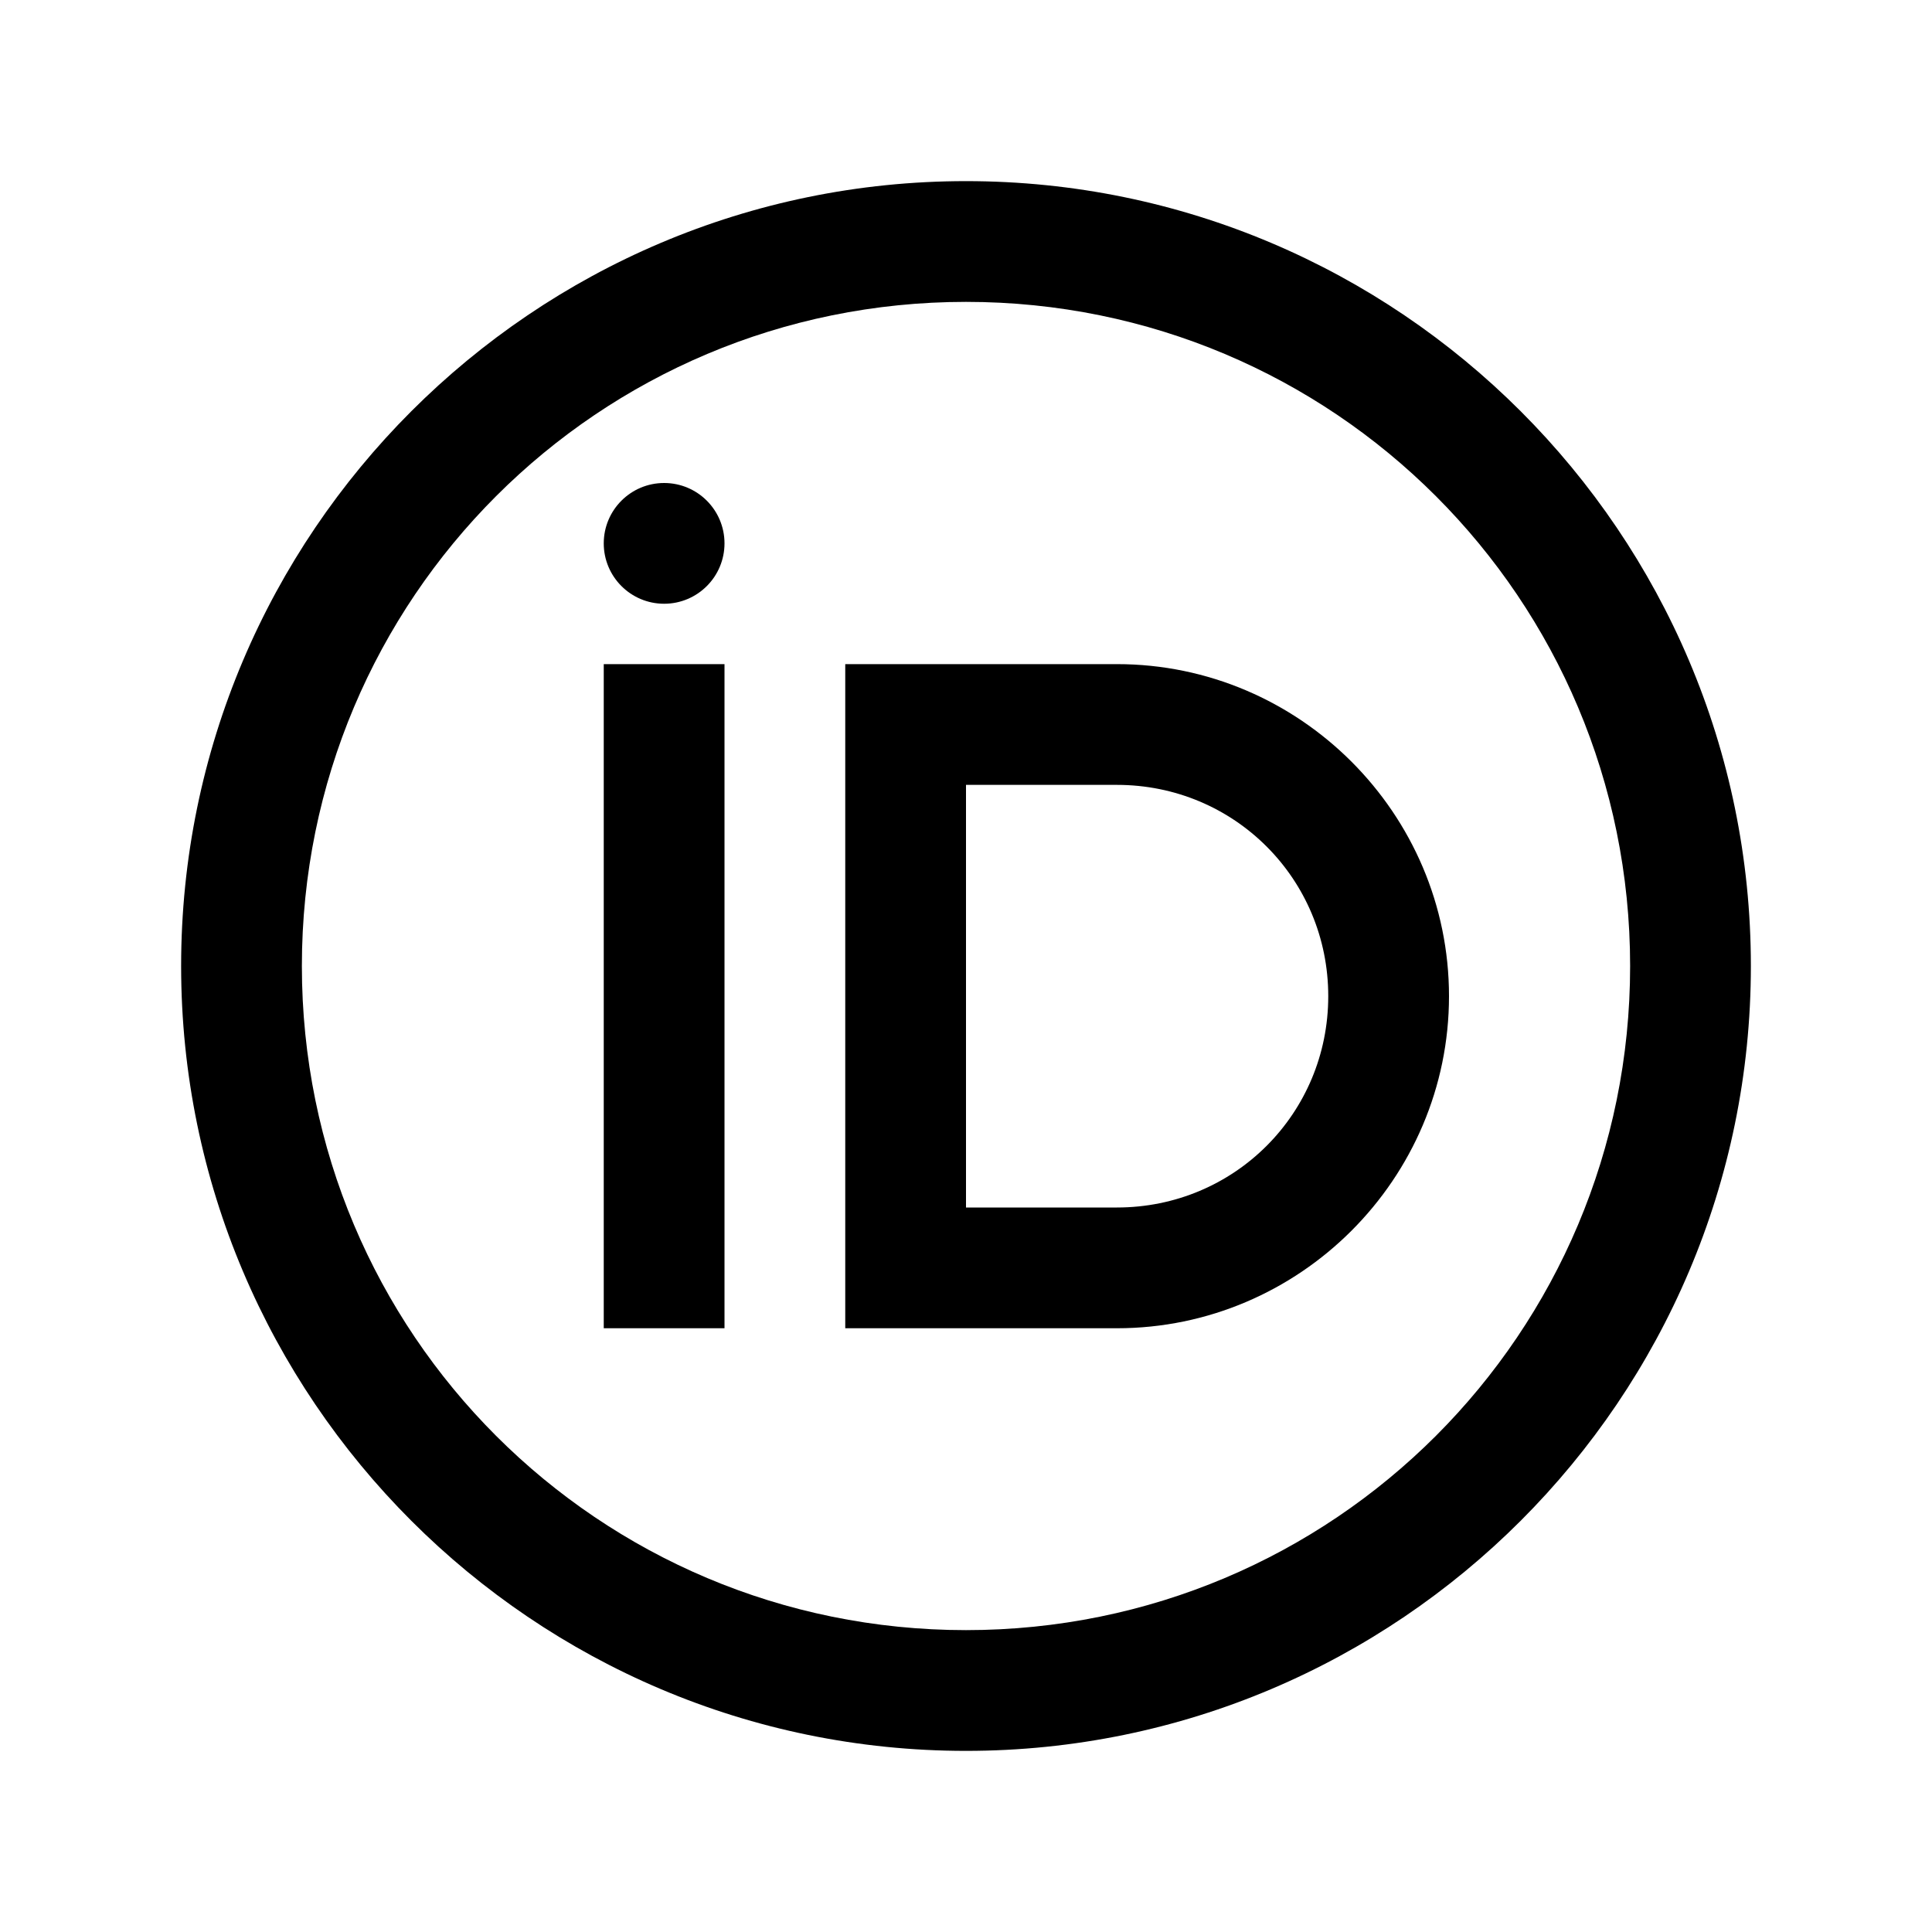
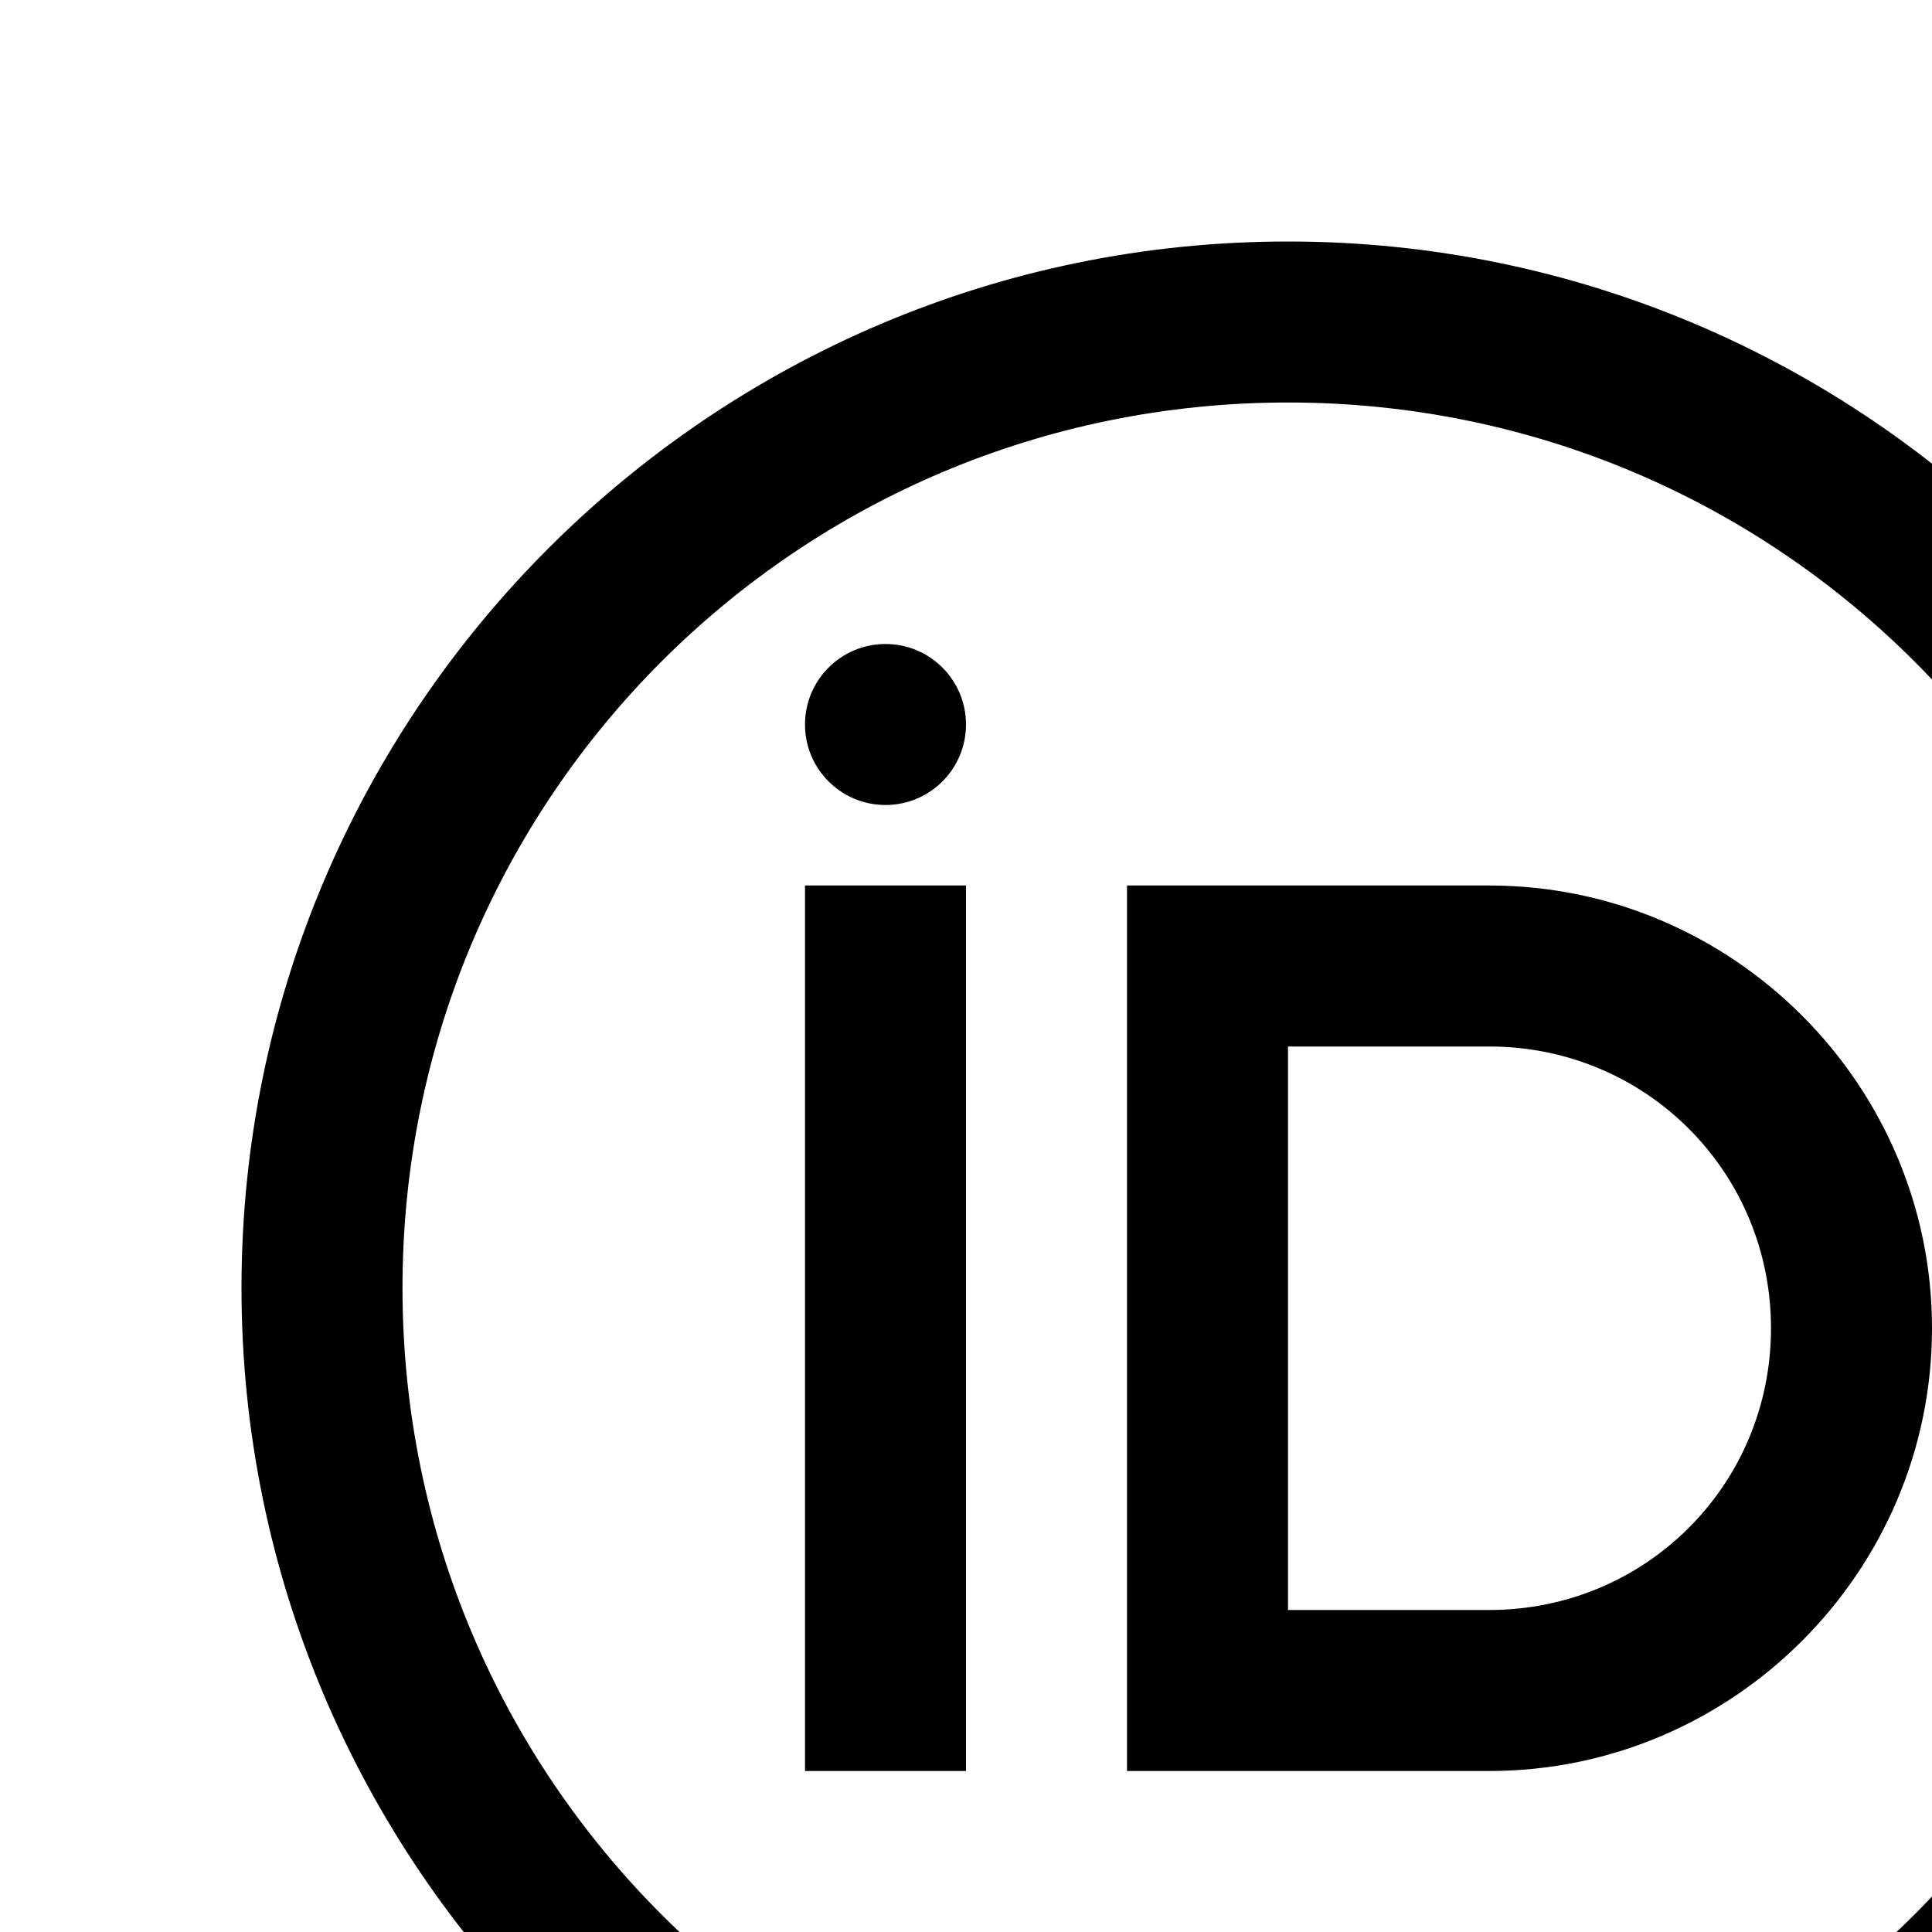
- <svg xmlns="http://www.w3.org/2000/svg" fill="#000000" viewBox="0 0 32 32" width="18" height="18">
+ <svg xmlns="http://www.w3.org/2000/svg" viewBox="0 0 24 24" width="18" height="18" fill="currentColor">
  <path d="M 16 3 C 8.832 3 3 8.832 3 16 C 3 23.168 8.832 29 16 29 C 23.168 29 29 23.168 29 16 C 29 8.832 23.168 3 16 3 z M 16 5 C 22.087 5 27 9.913 27 16 C 27 22.087 22.087 27 16 27 C 9.913 27 5 22.087 5 16 C 5 9.913 9.913 5 16 5 z M 11 8 A 1 1 0 0 0 11 10 A 1 1 0 0 0 11 8 z M 10 11 L 10 22 L 12 22 L 12 11 L 10 11 z M 14 11 L 14 12 L 14 22 L 18.5 22 C 21.526 22 24 19.526 24 16.5 C 24 13.474 21.526 11 18.5 11 L 14 11 z M 16 13 L 18.5 13 C 20.444 13 22 14.556 22 16.5 C 22 18.444 20.444 20 18.5 20 L 16 20 L 16 13 z" />
</svg>
